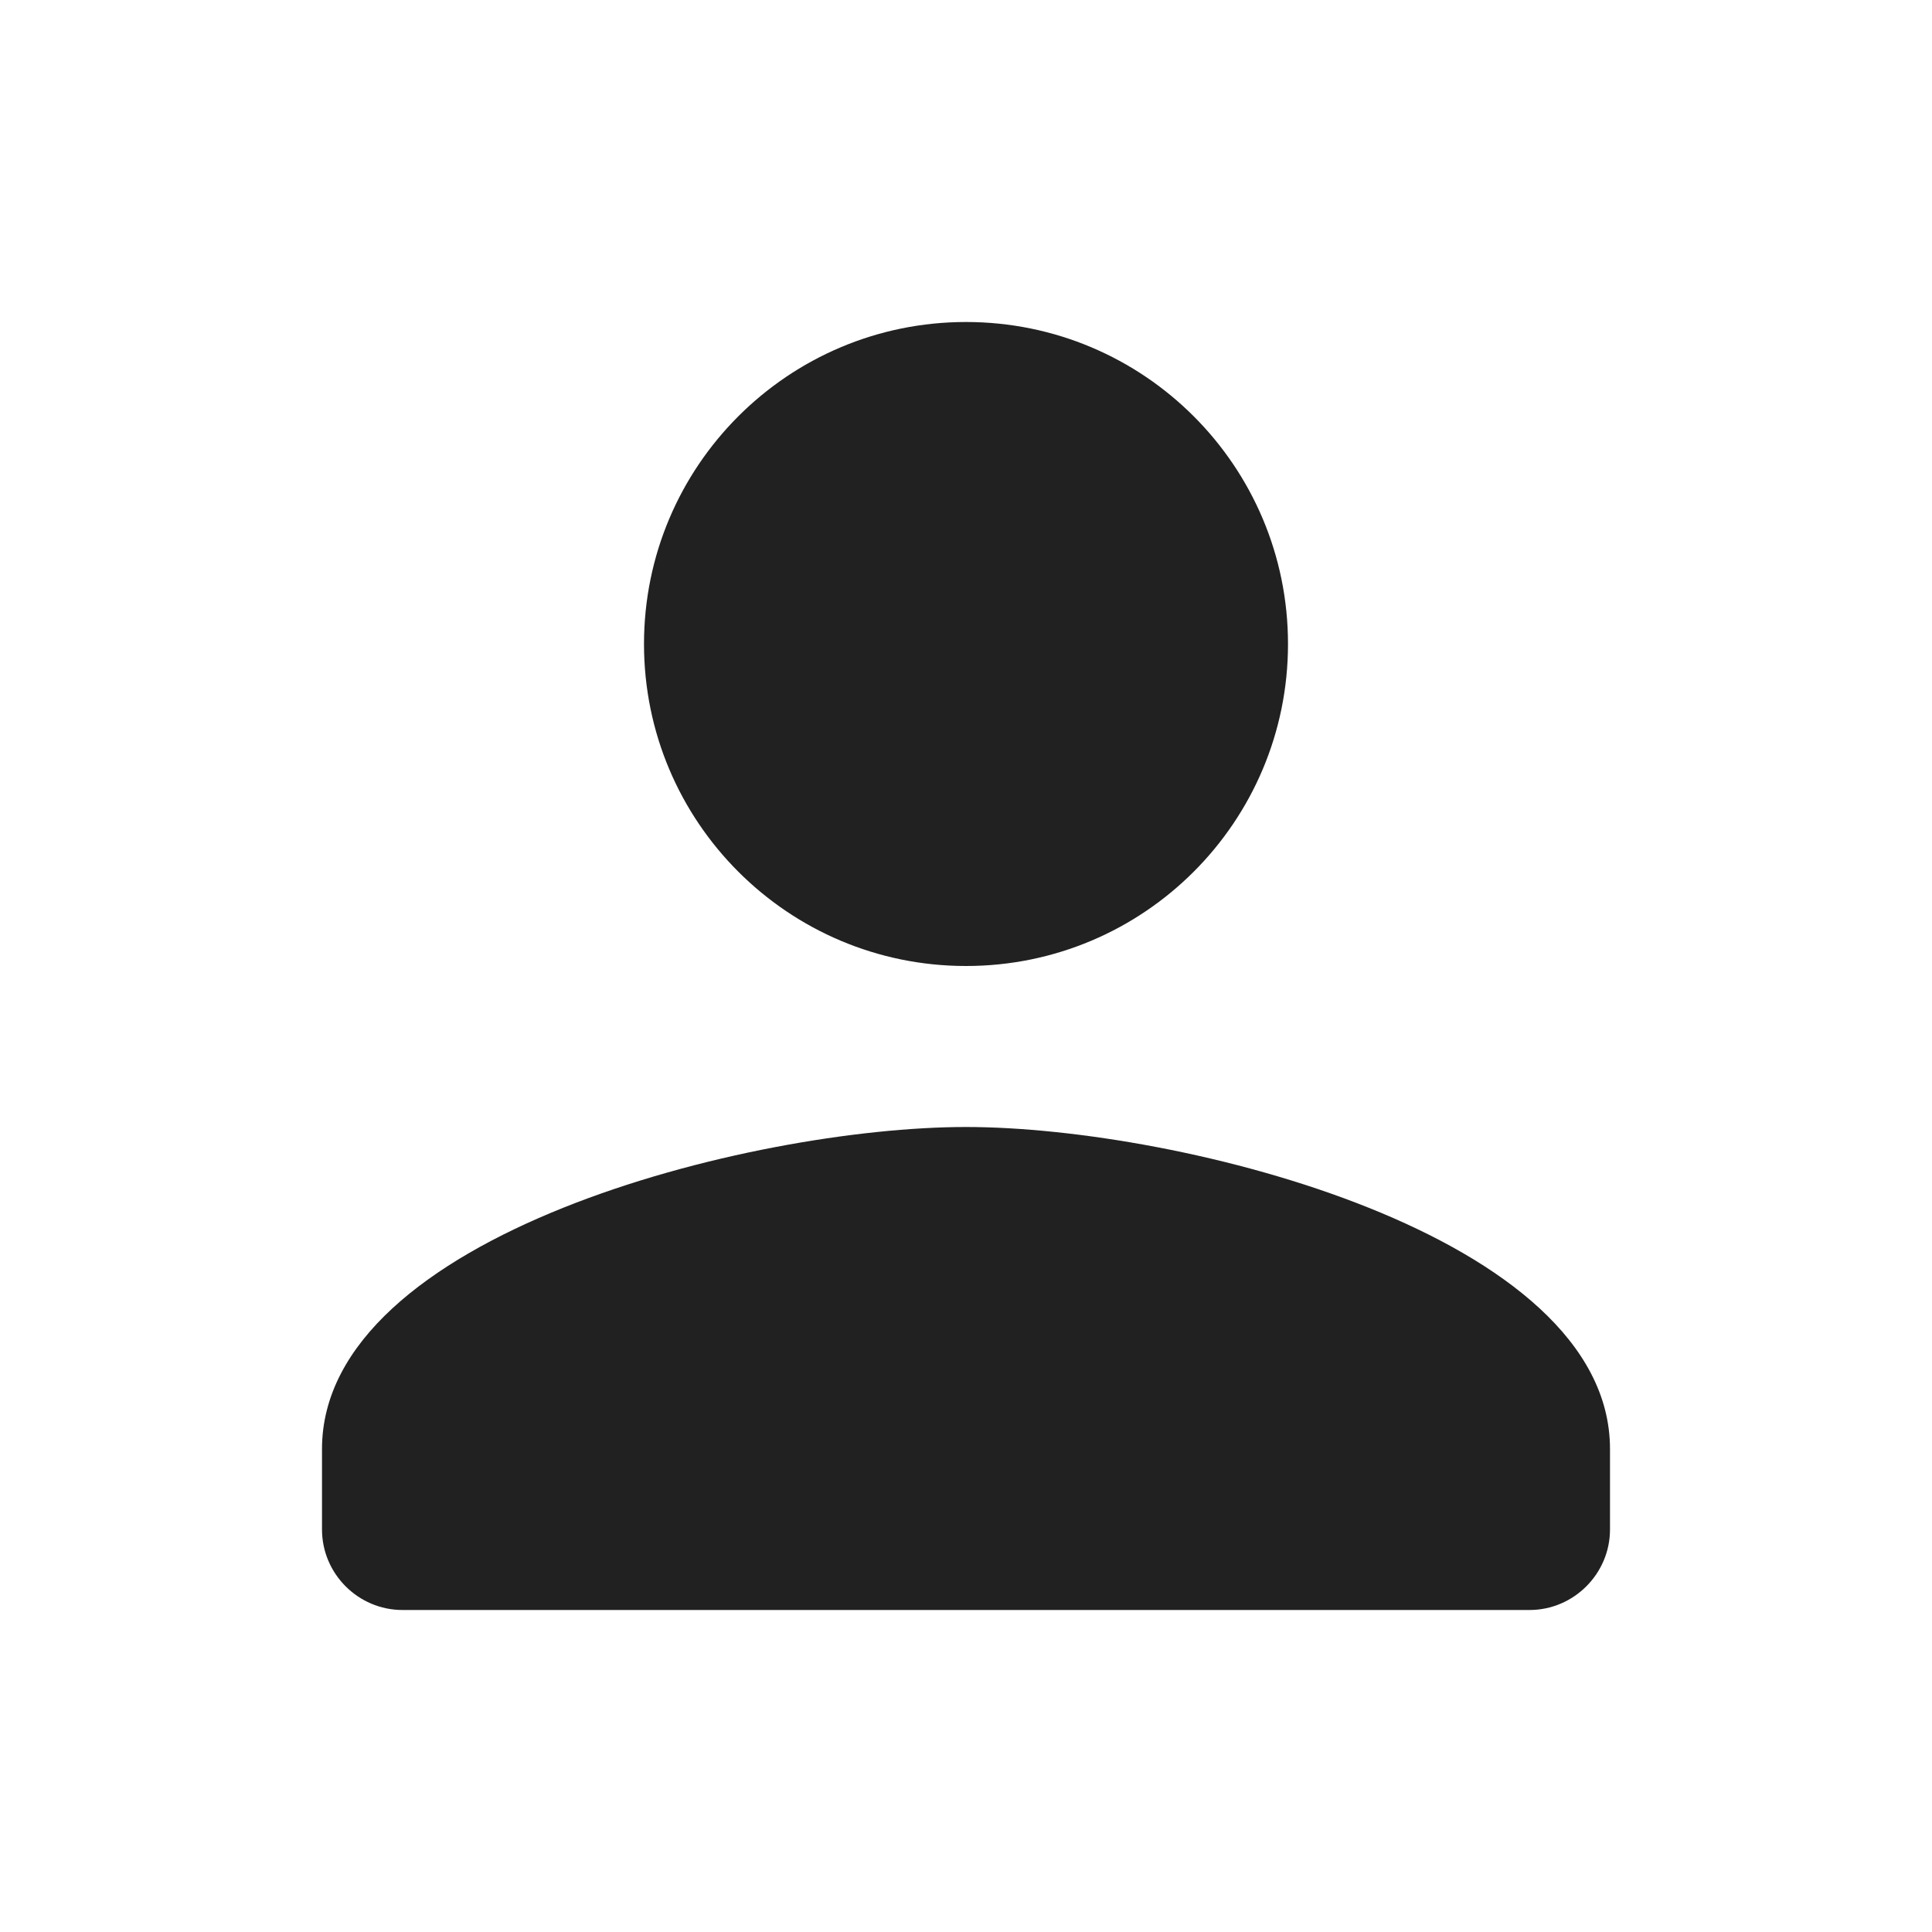
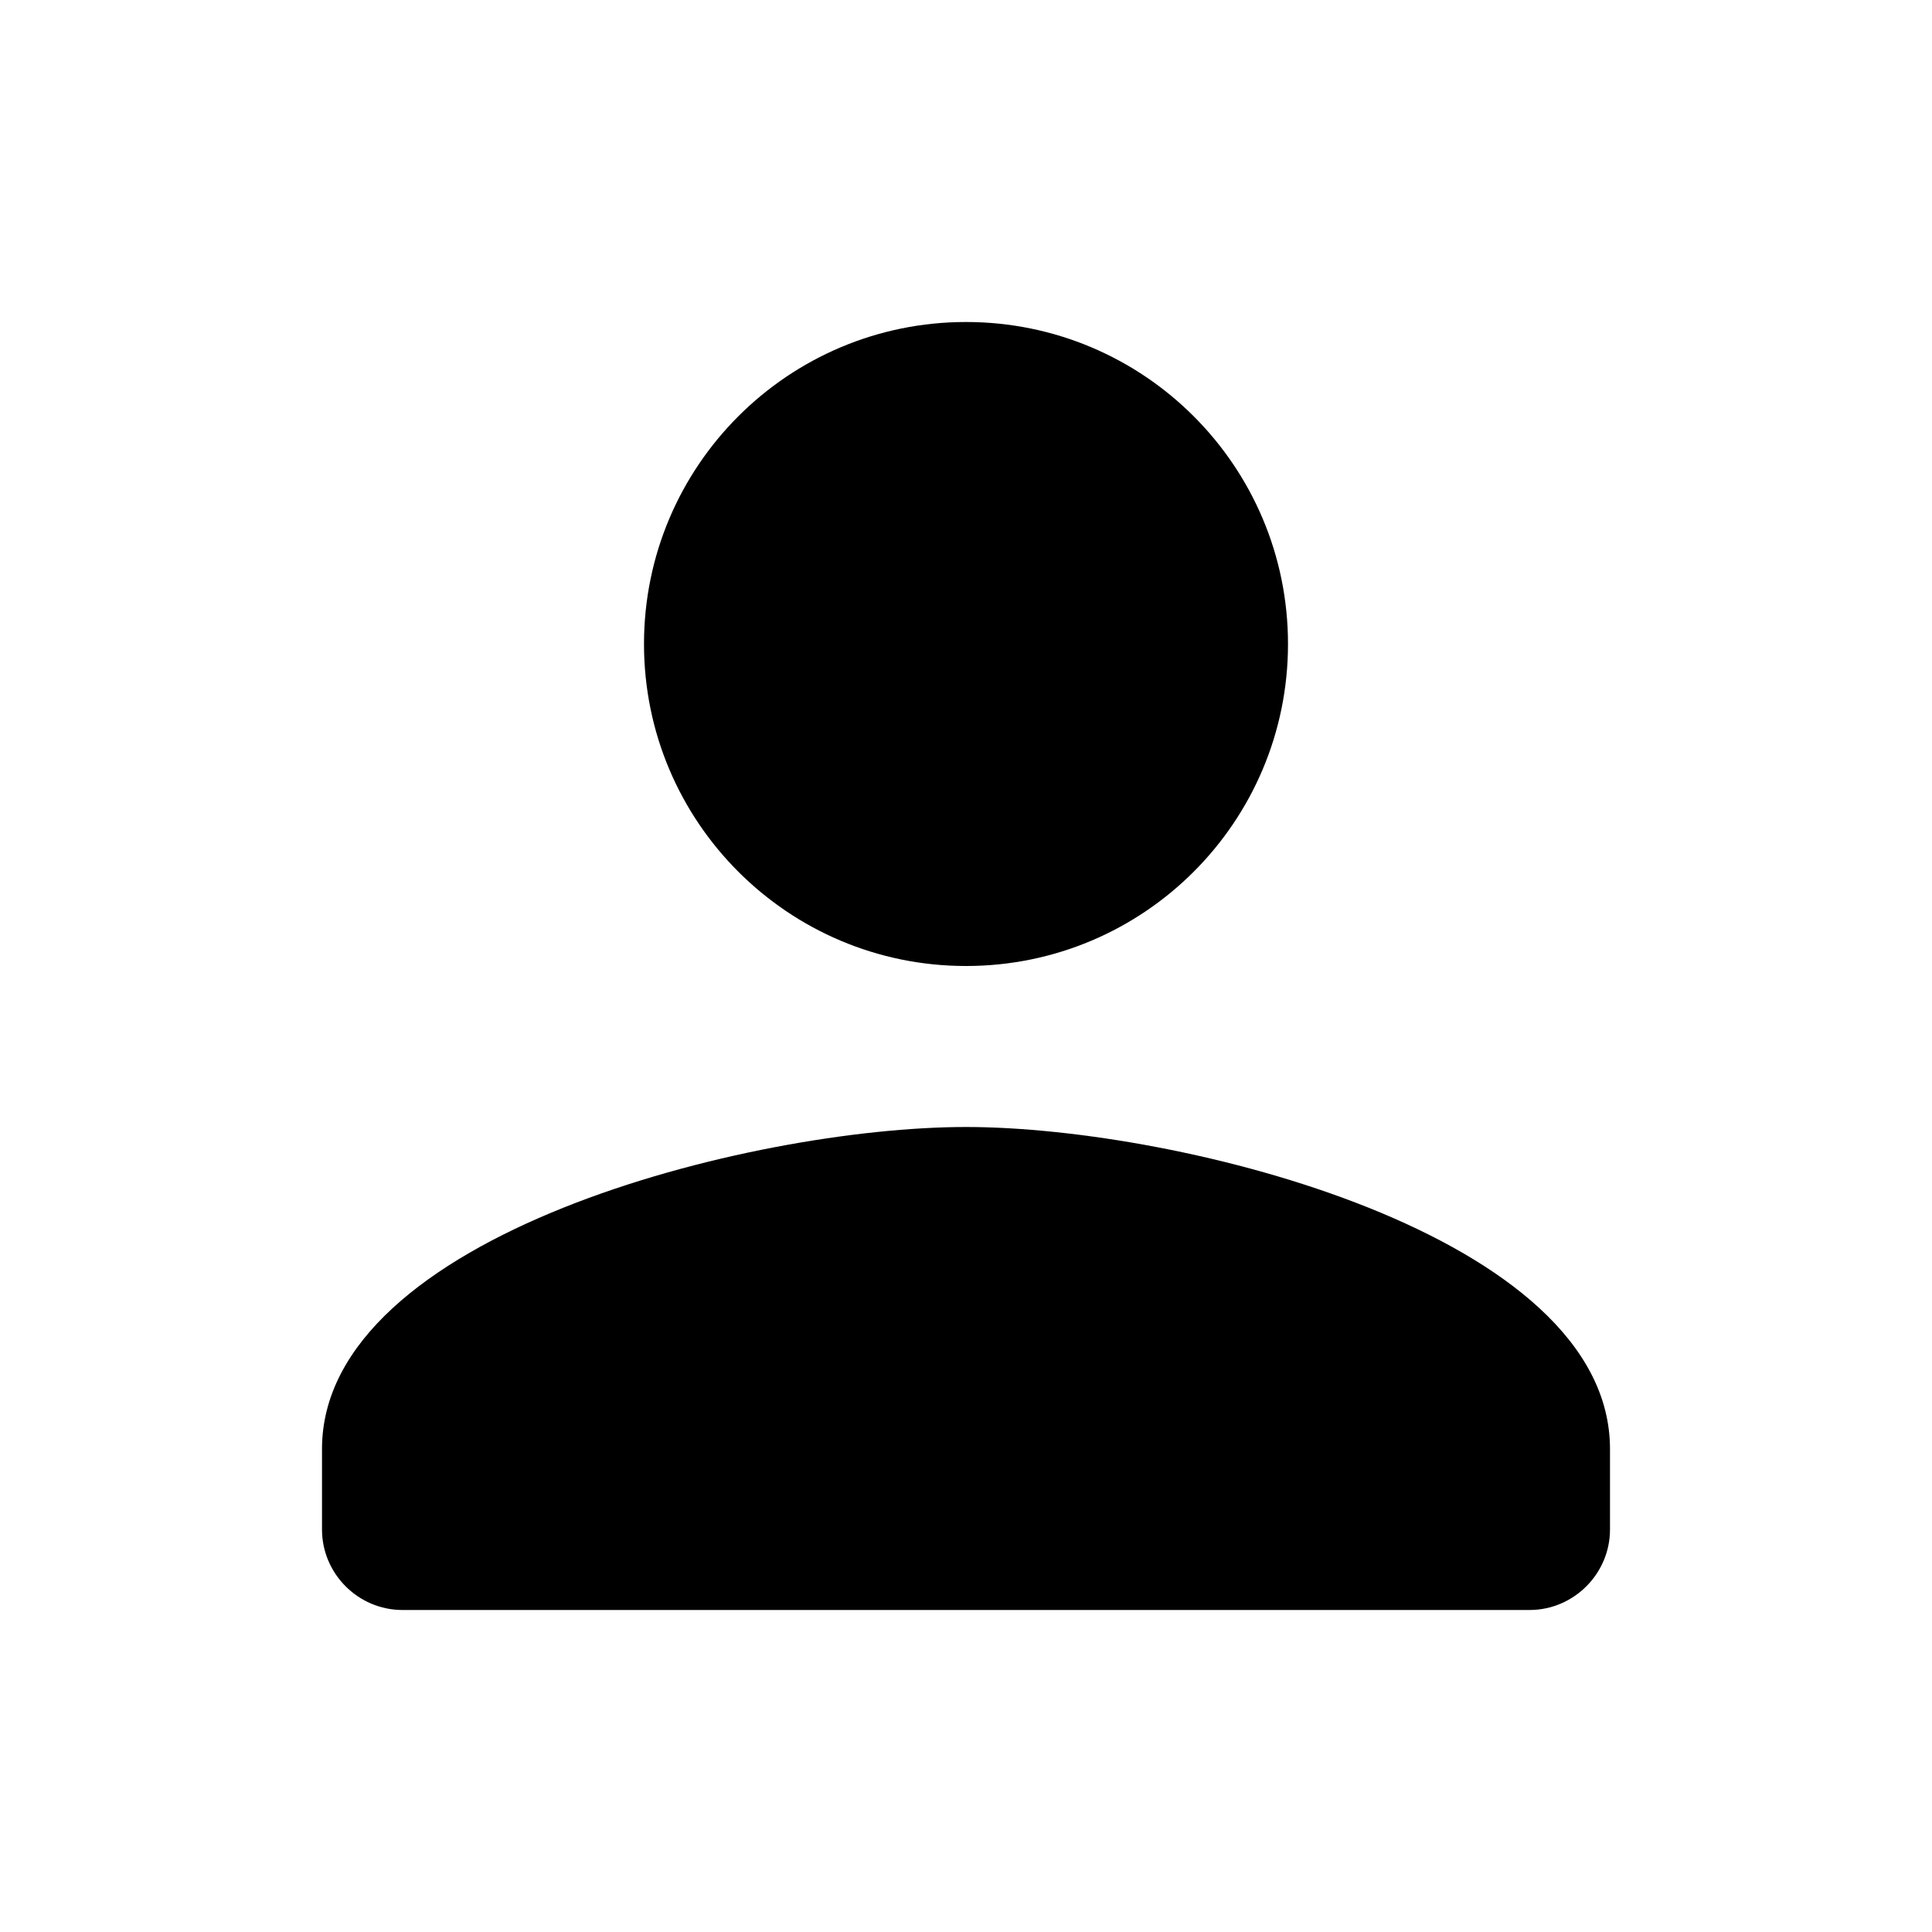
- <svg xmlns="http://www.w3.org/2000/svg" width="18" height="18" viewBox="0 0 18 18" fill="none">
-   <path d="M9 9C10.658 9 12 7.657 12 6C12 4.343 10.658 3 9 3C7.343 3 6 4.343 6 6C6 7.657 7.343 9 9 9ZM9 10.5C6.997 10.5 3 11.505 3 13.5V14.25C3 14.662 3.337 15 3.75 15H14.25C14.662 15 15 14.662 15 14.25V13.5C15 11.505 11.002 10.5 9 10.5Z" fill="#212121" />
+ <svg xmlns="http://www.w3.org/2000/svg" width="18" height="18" viewBox="0 0 18 18">
+   <path d="M9 9C10.658 9 12 7.657 12 6C12 4.343 10.658 3 9 3C7.343 3 6 4.343 6 6C6 7.657 7.343 9 9 9ZM9 10.5C6.997 10.5 3 11.505 3 13.5V14.25C3 14.662 3.337 15 3.75 15H14.25C14.662 15 15 14.662 15 14.25V13.5C15 11.505 11.002 10.5 9 10.5Z" />
</svg>
